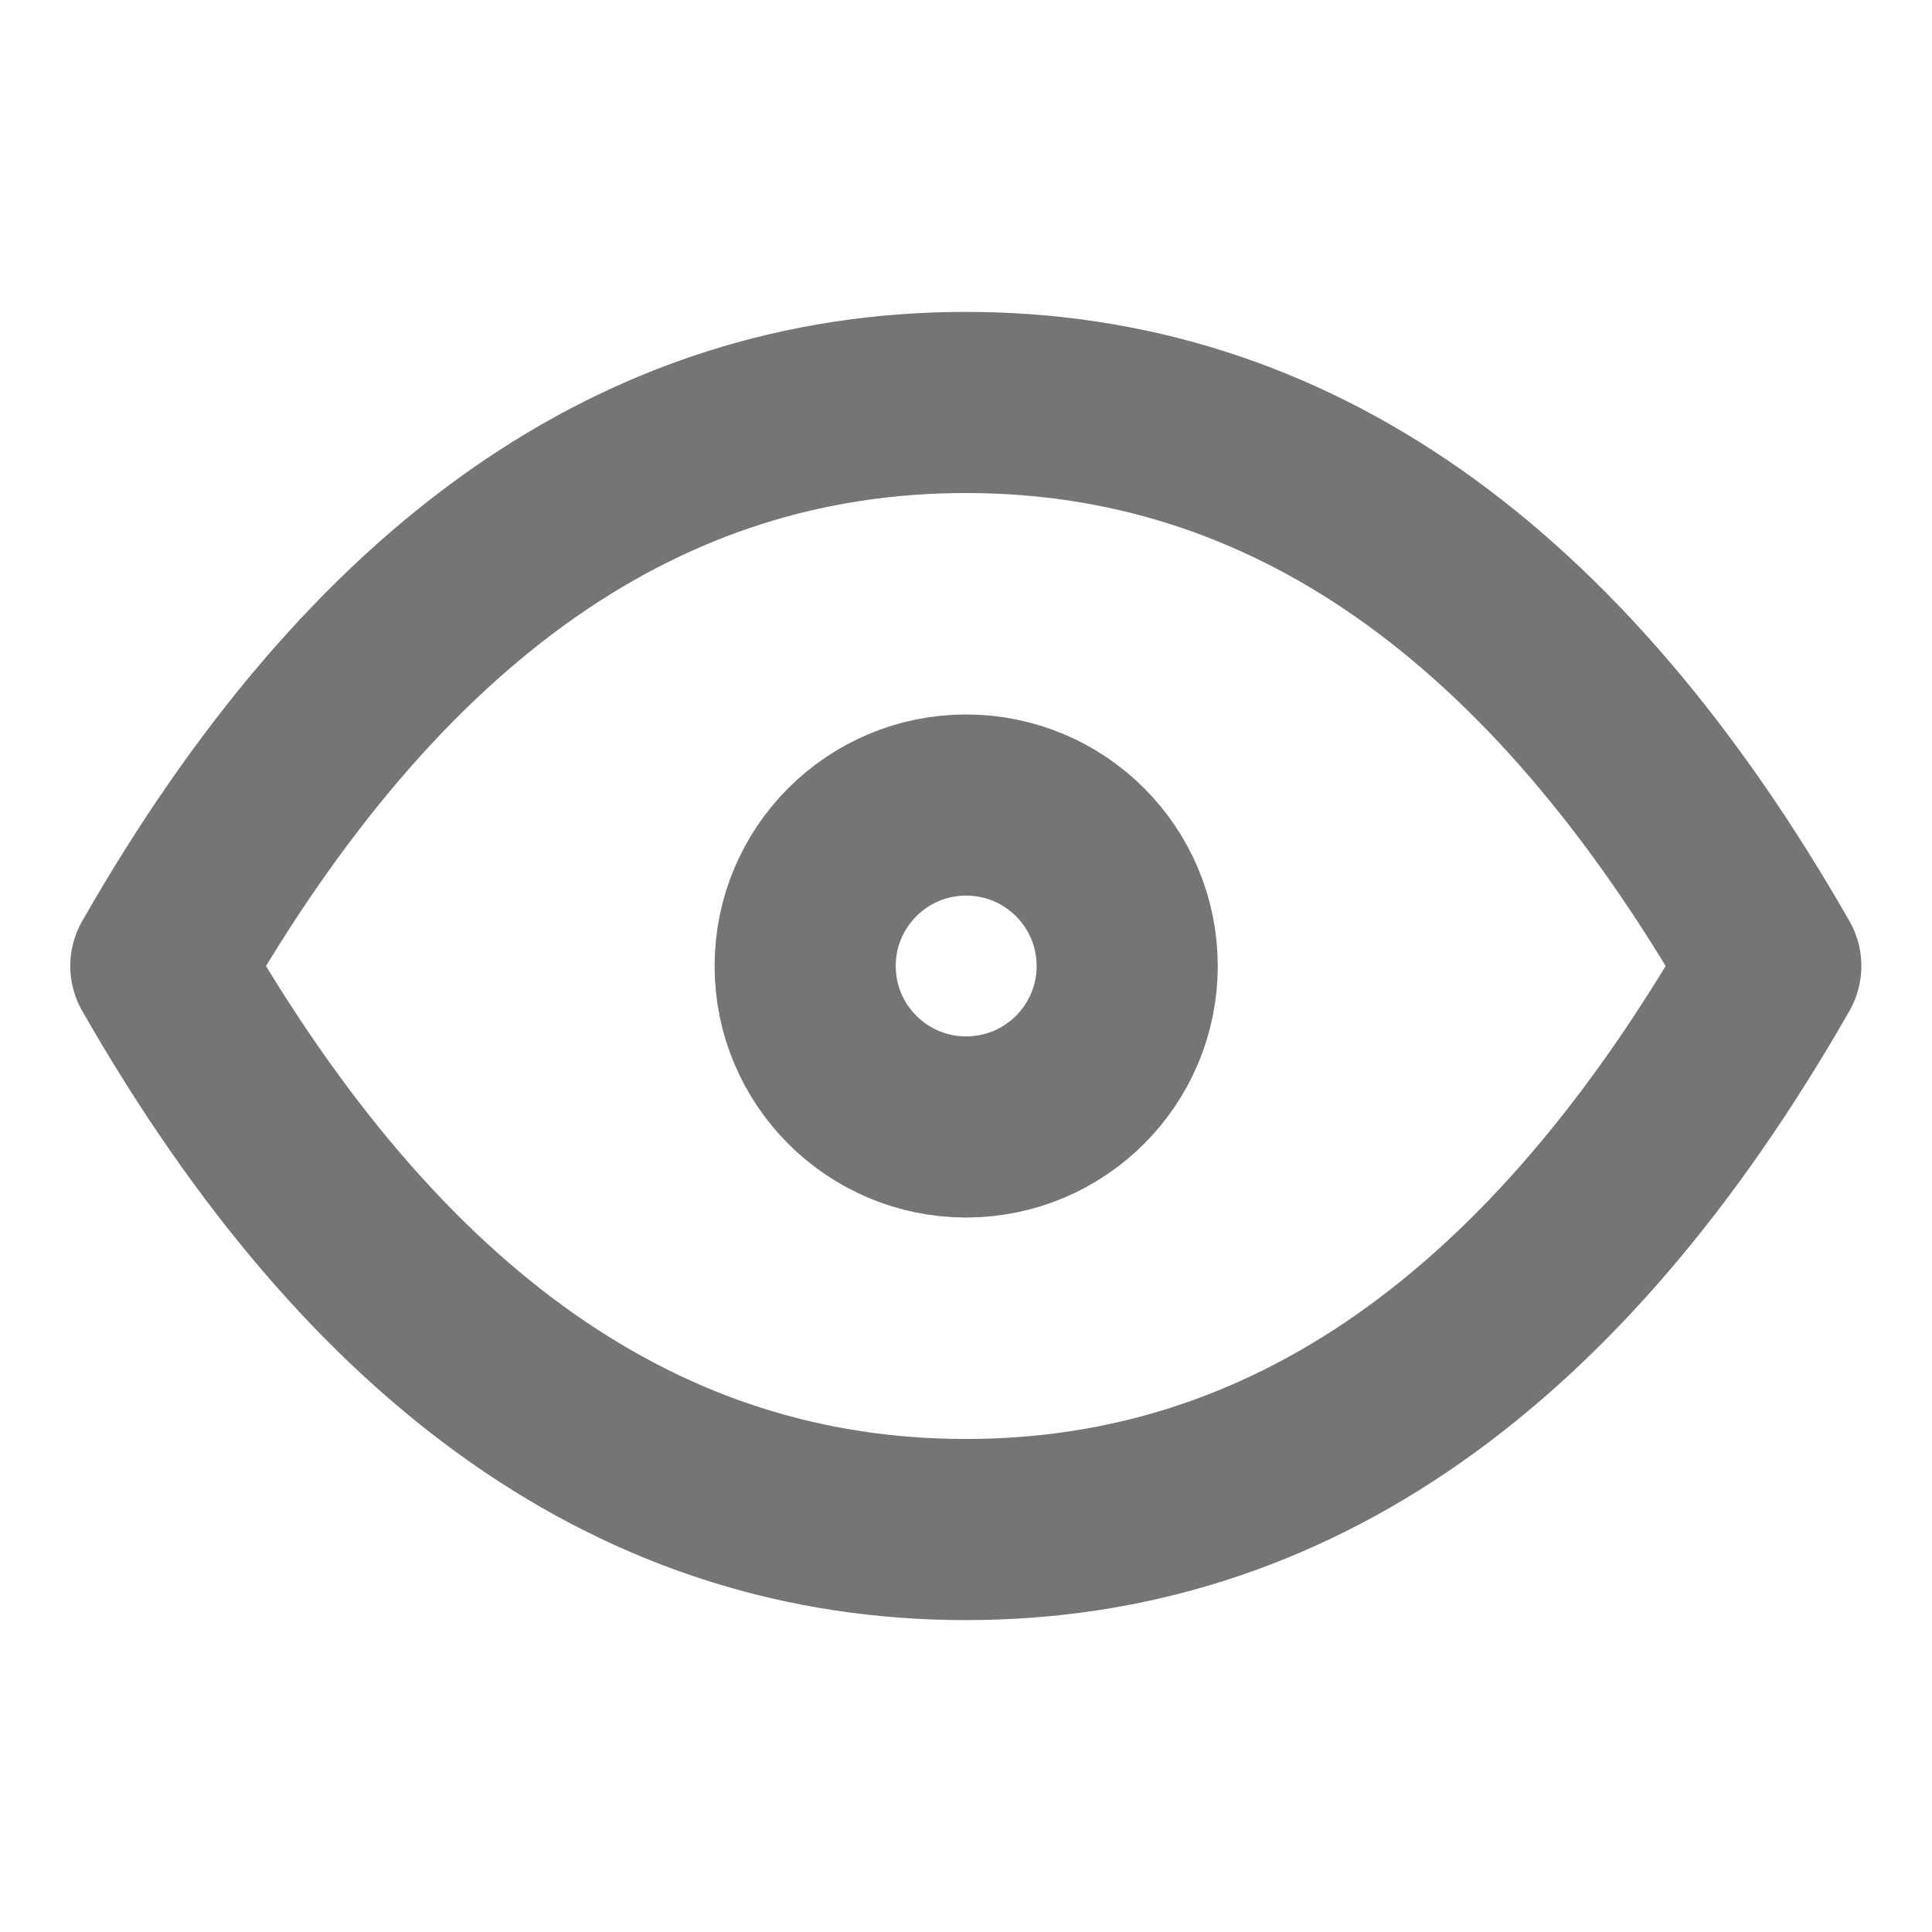
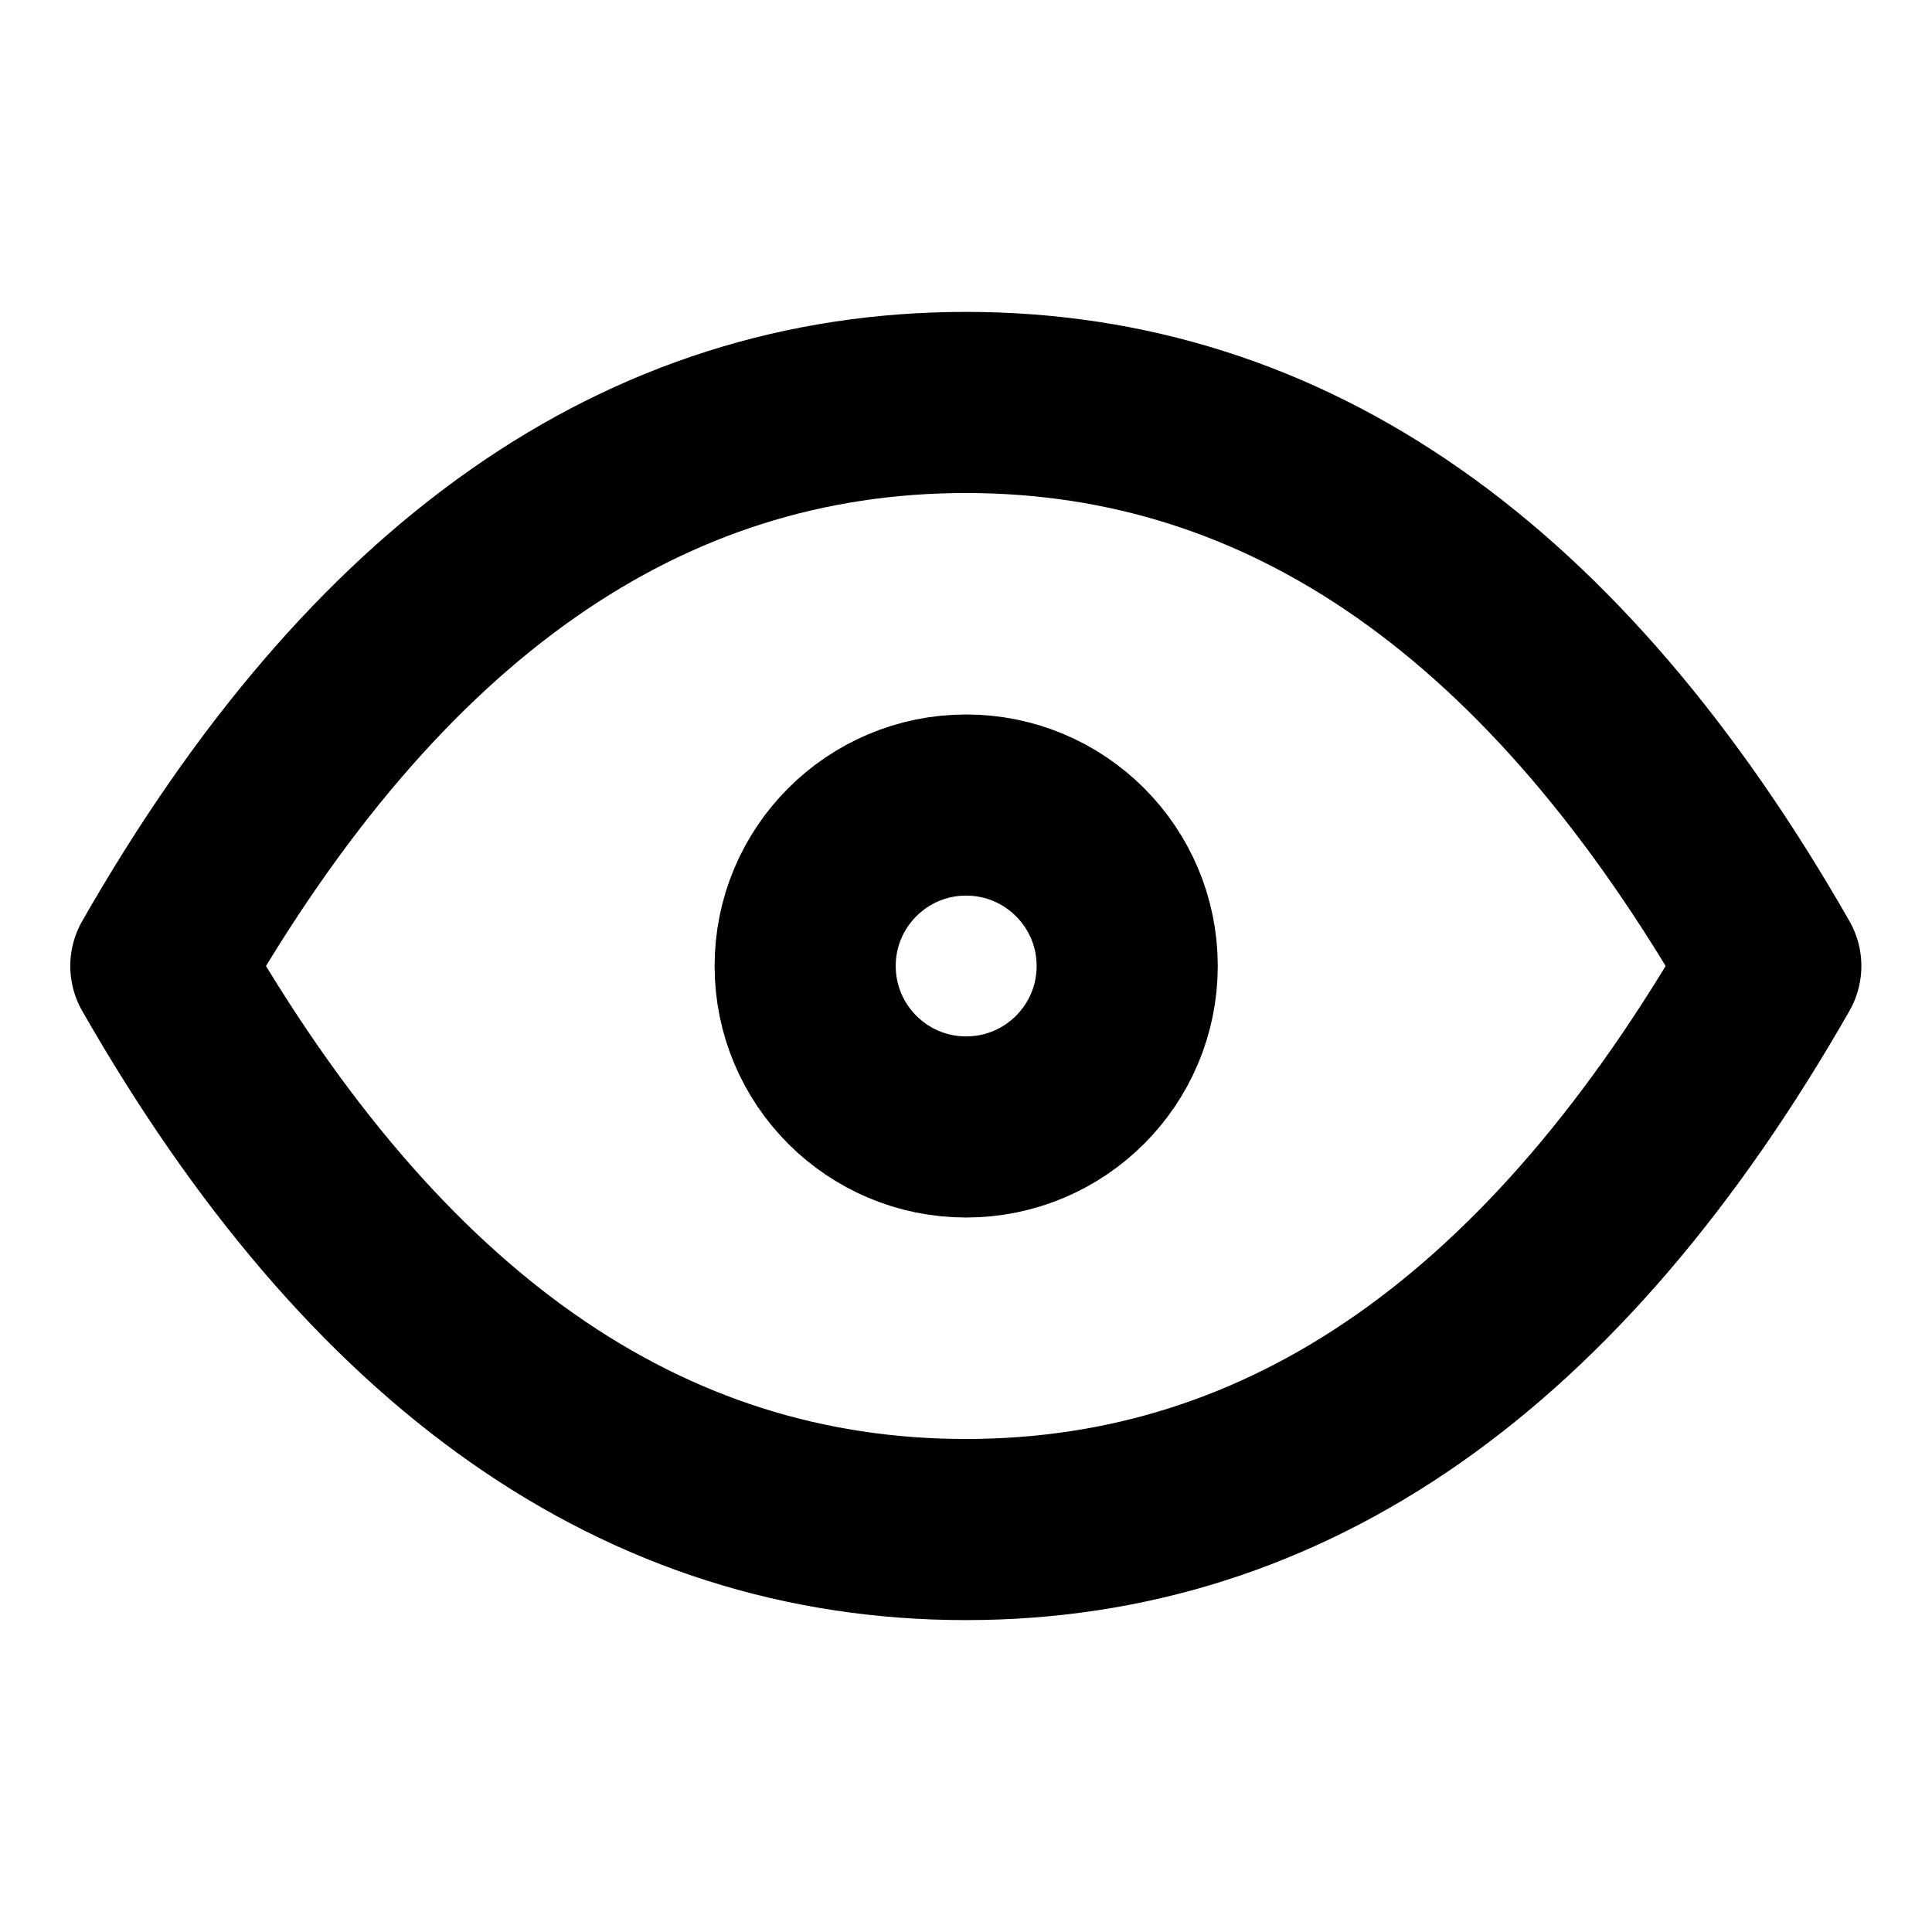
<svg xmlns="http://www.w3.org/2000/svg" viewBox="0 0 16 16" fill="none">
-   <path d="M8.001 9.333C8.738 9.333 9.335 8.736 9.335 8C9.335 7.264 8.738 6.667 8.001 6.667C7.265 6.667 6.668 7.264 6.668 8C6.668 8.736 7.265 9.333 8.001 9.333Z" stroke="#757575" stroke-width="1.5" stroke-linecap="round" stroke-linejoin="round" />
-   <path d="M14.665 8C12.887 11.111 10.665 12.667 7.999 12.667C5.332 12.667 3.11 11.111 1.332 8C3.11 4.889 5.332 3.333 7.999 3.333C10.665 3.333 12.887 4.889 14.665 8Z" stroke="#757575" stroke-width="1.5" stroke-linecap="round" stroke-linejoin="round" />
+   <path d="M8.001 9.333C8.738 9.333 9.335 8.736 9.335 8C9.335 7.264 8.738 6.667 8.001 6.667C7.265 6.667 6.668 7.264 6.668 8C6.668 8.736 7.265 9.333 8.001 9.333Z" stroke="black" stroke-width="1.5" stroke-linecap="round" stroke-linejoin="round" />
+   <path d="M14.665 8C12.887 11.111 10.665 12.667 7.999 12.667C5.332 12.667 3.11 11.111 1.332 8C3.11 4.889 5.332 3.333 7.999 3.333C10.665 3.333 12.887 4.889 14.665 8Z" stroke="black" stroke-width="1.5" stroke-linecap="round" stroke-linejoin="round" />
</svg>
